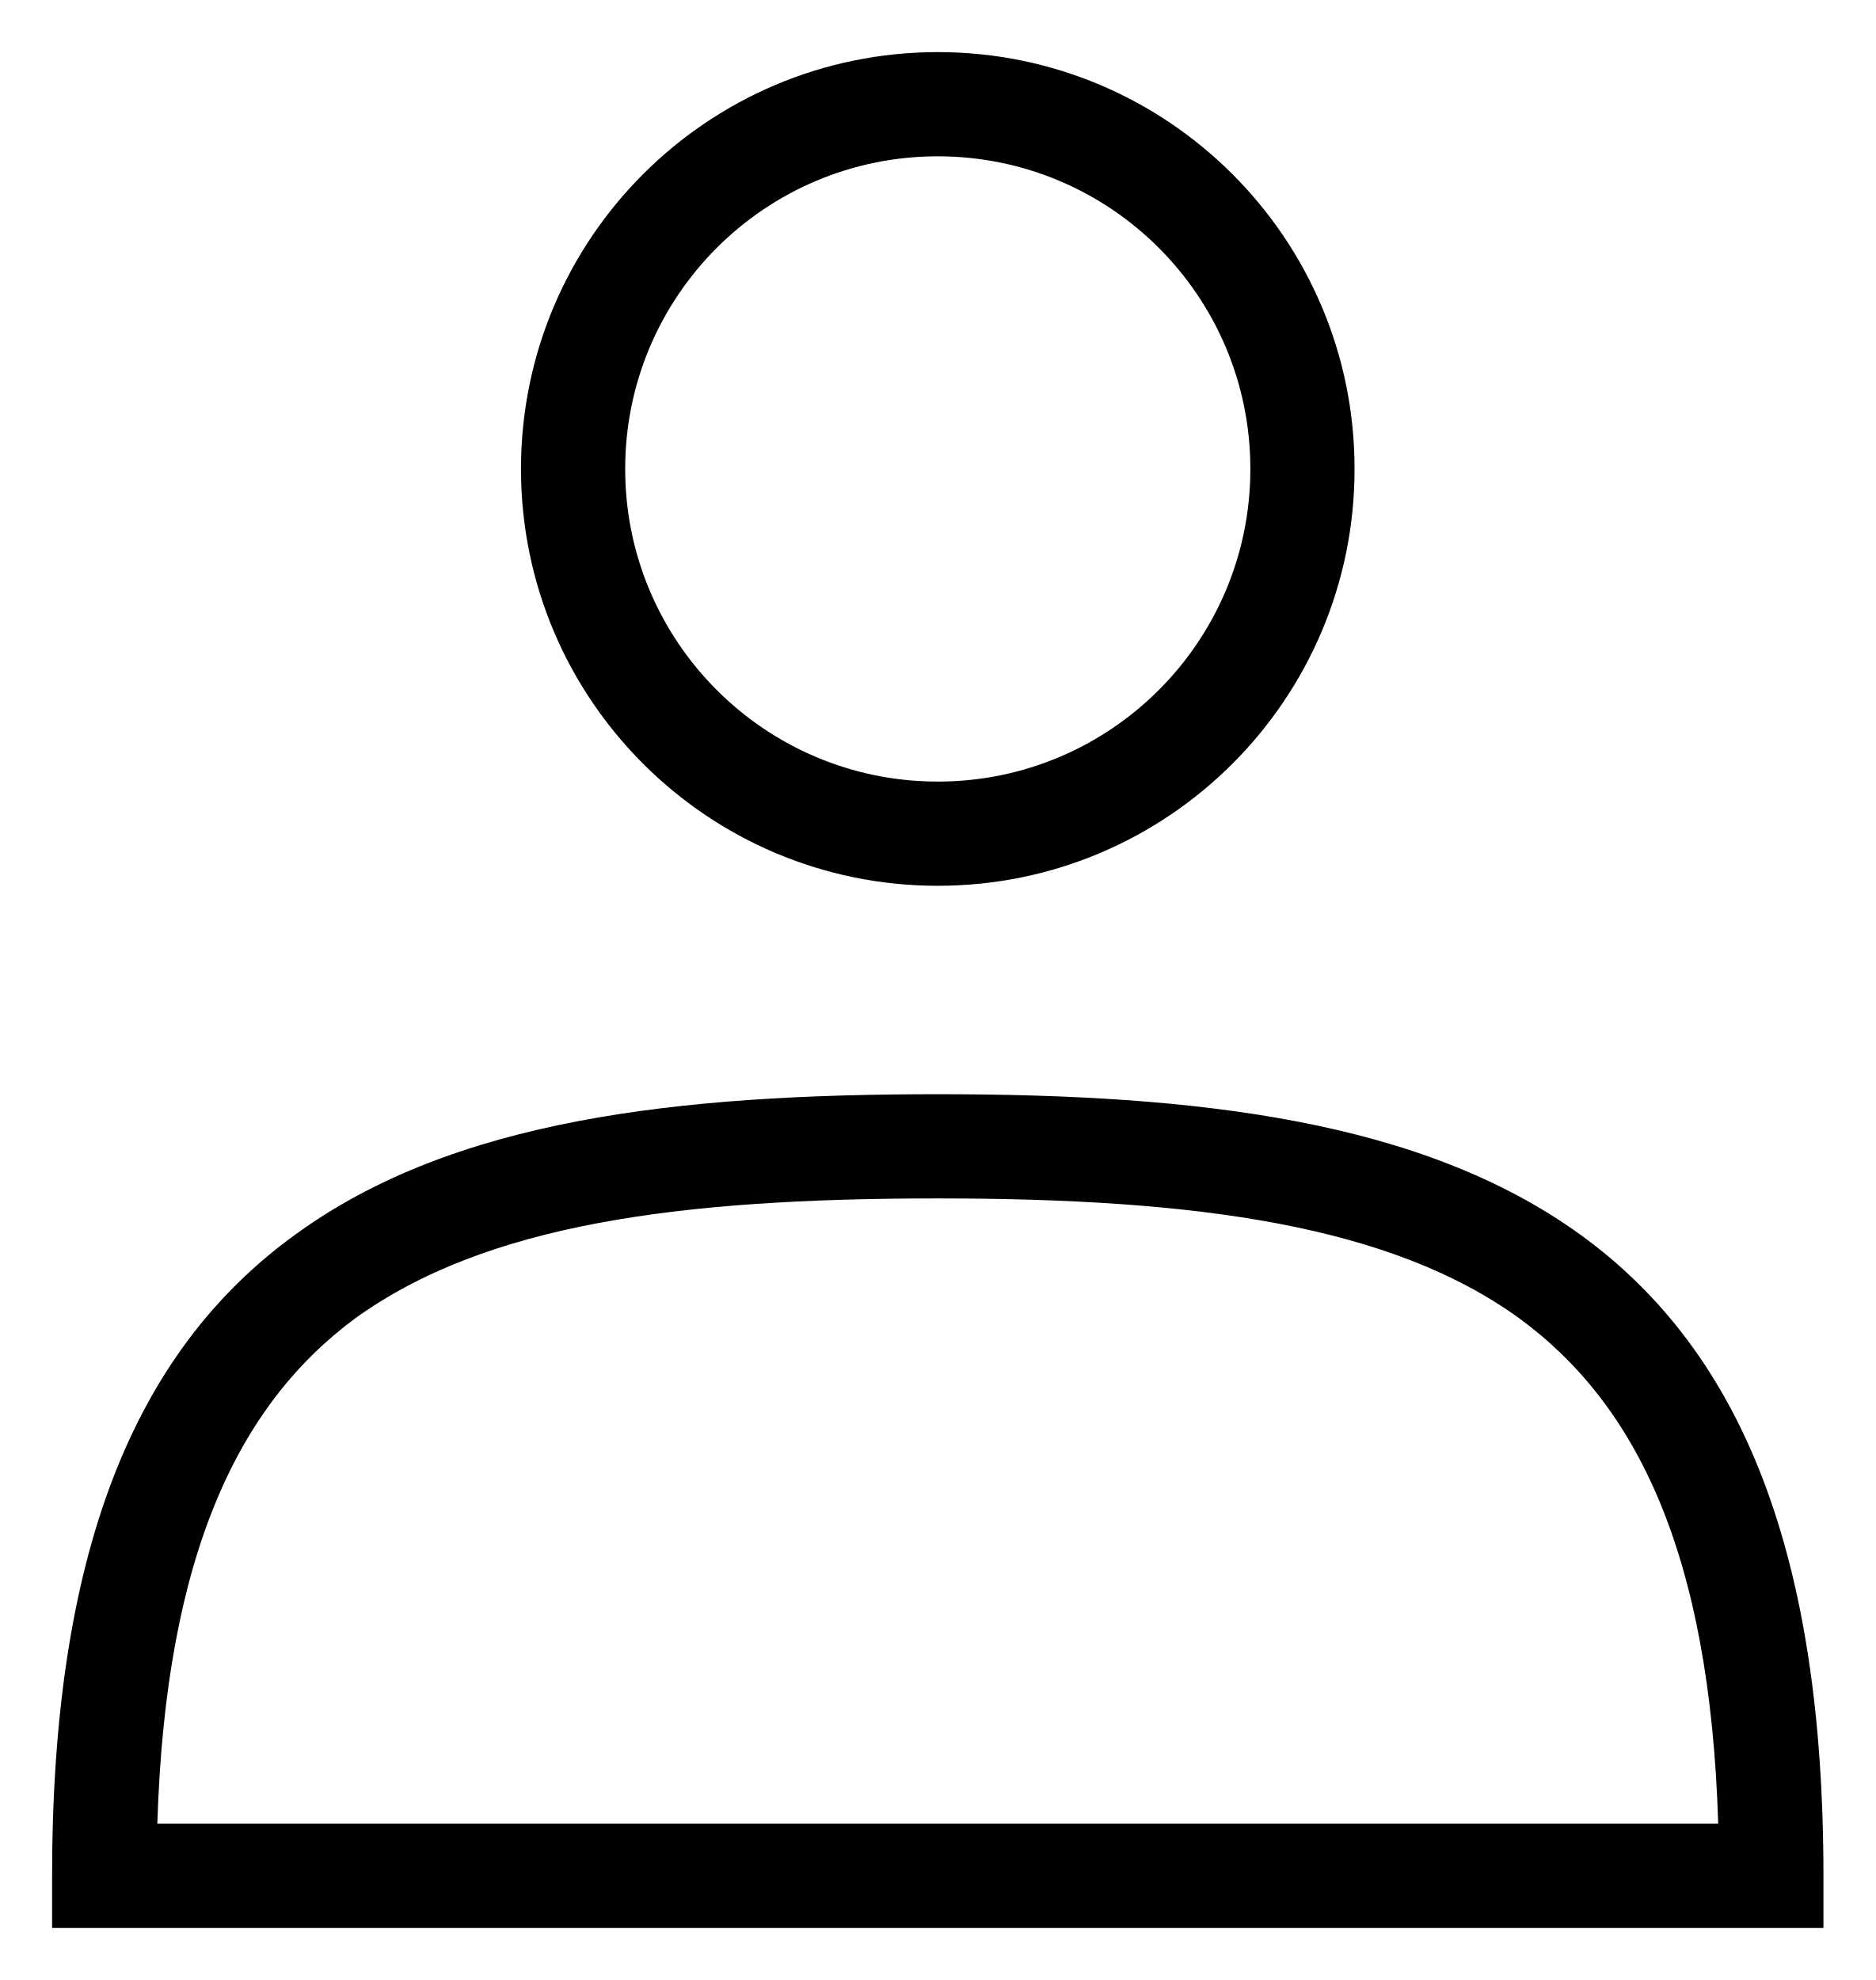
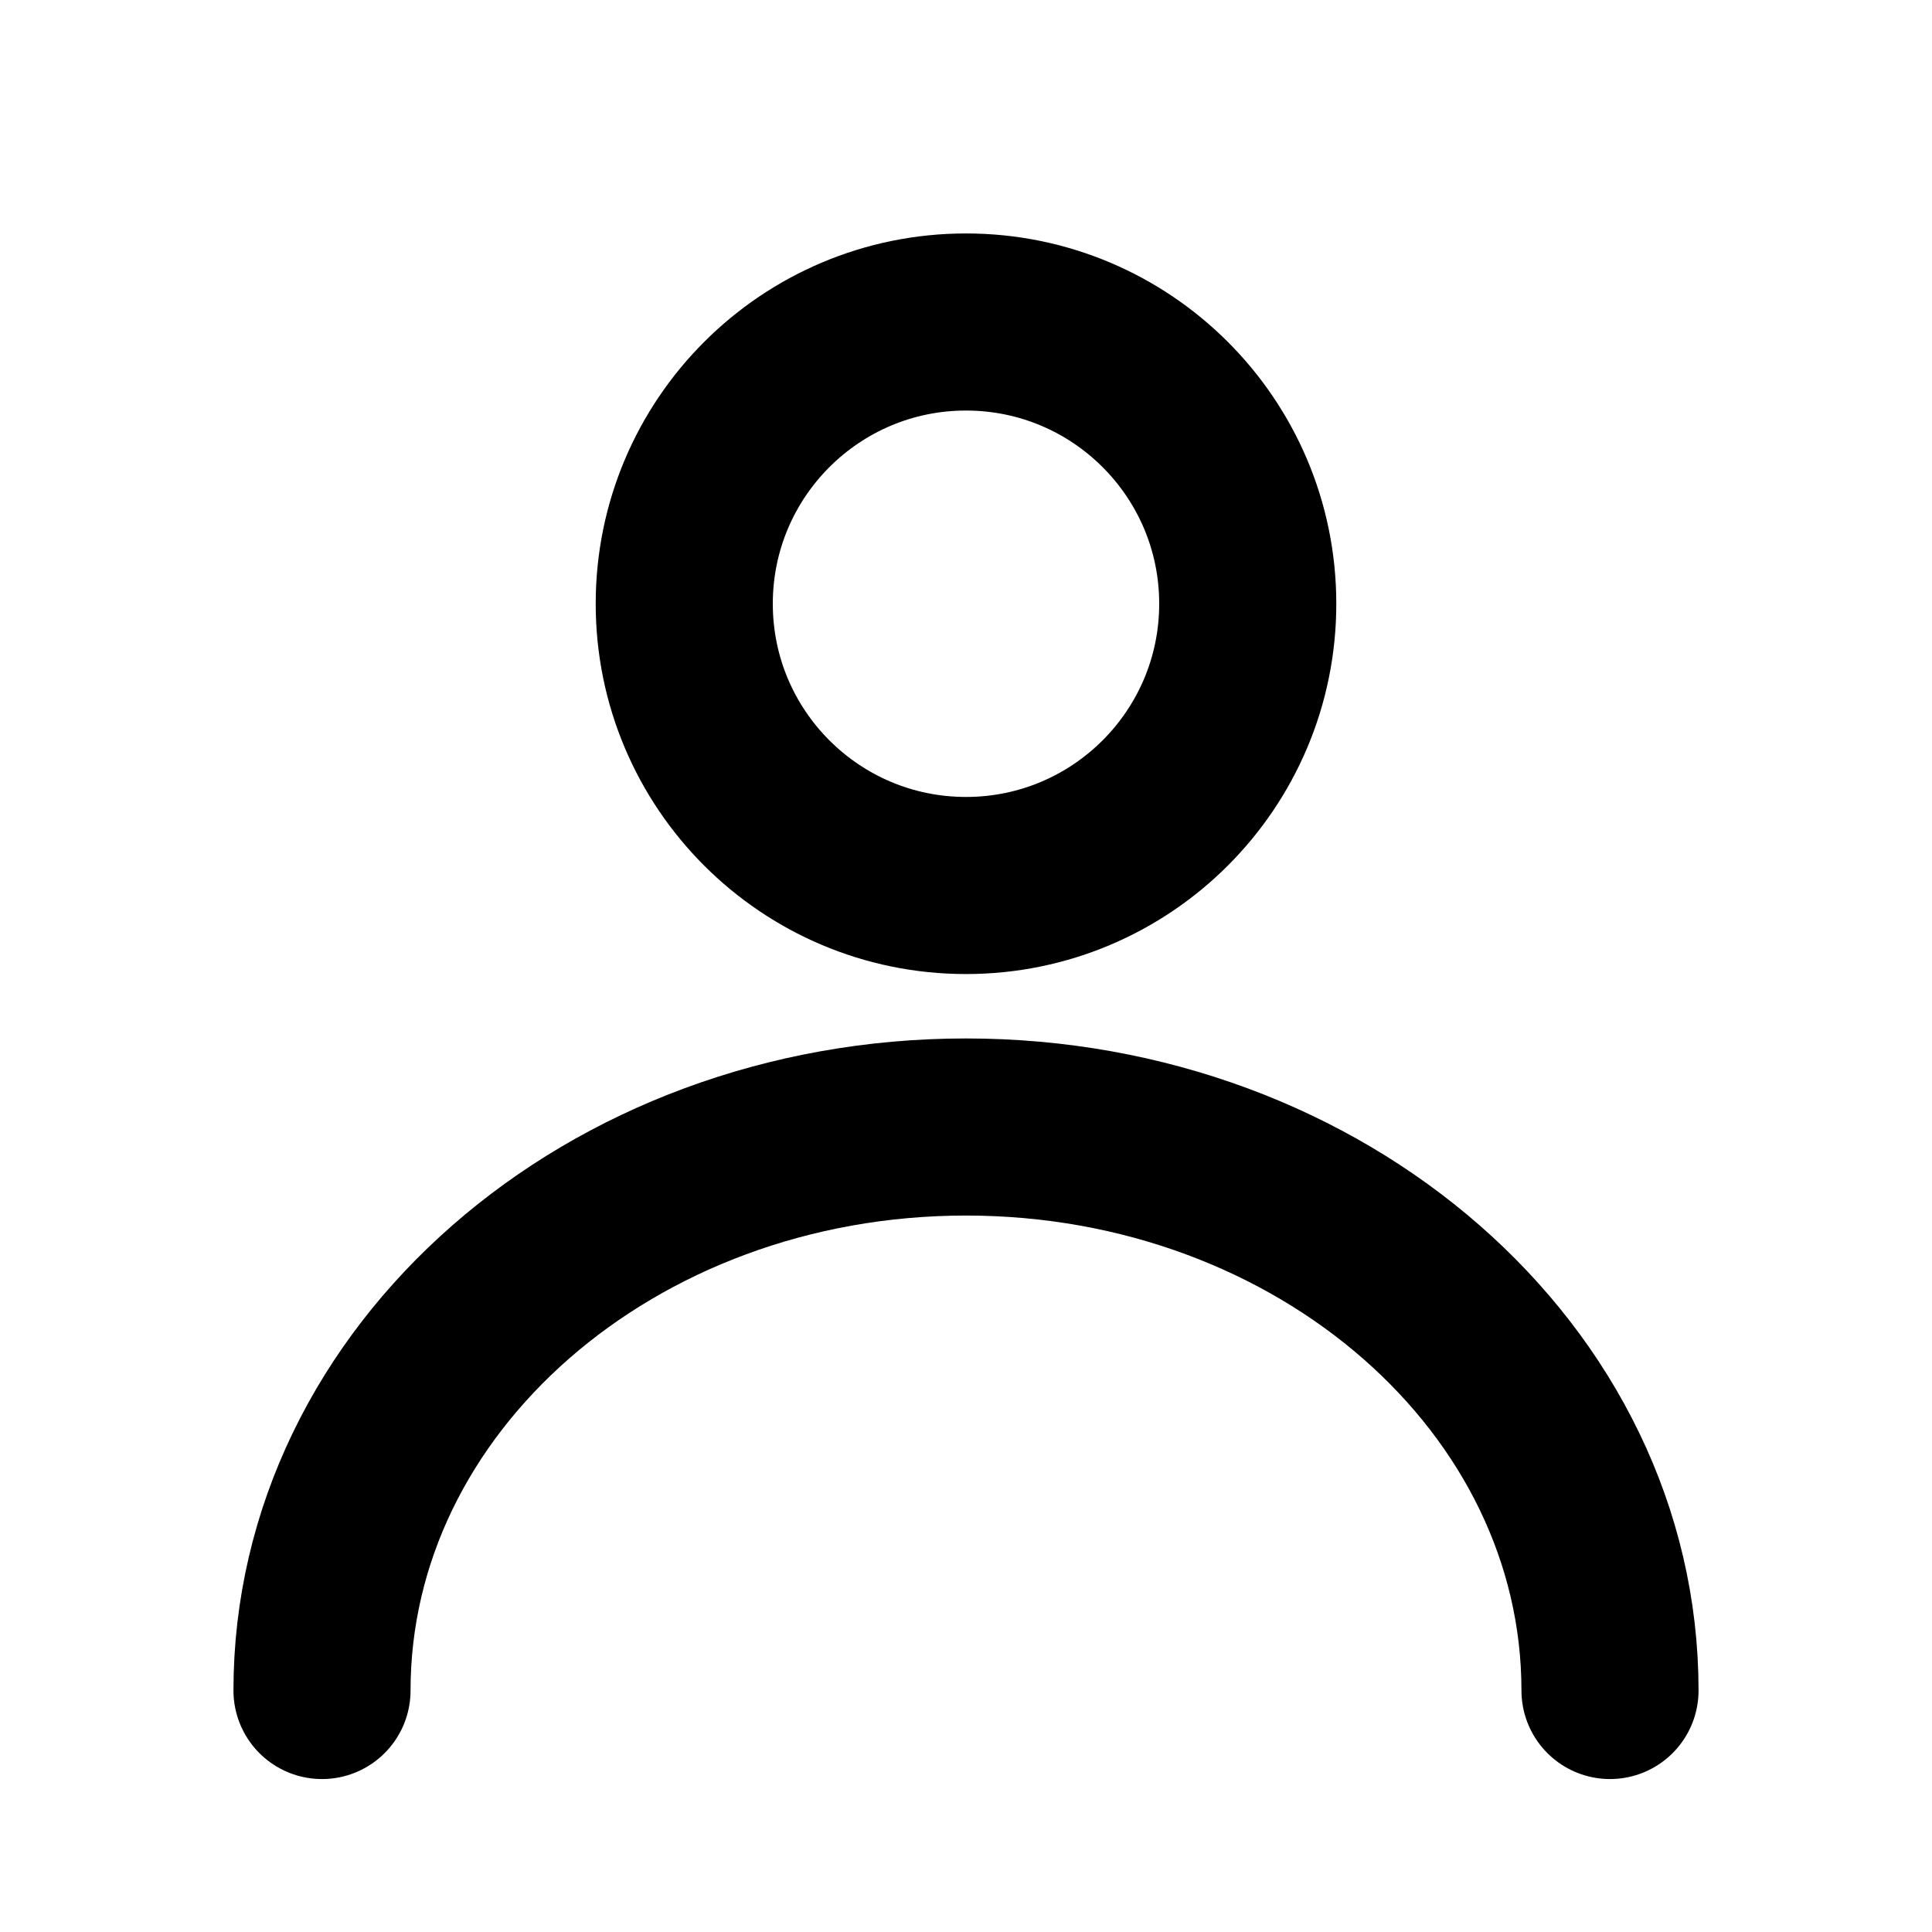
- <svg xmlns="http://www.w3.org/2000/svg" fill="none" class="icon icon-account" viewBox="0 0 18 19">
-   <path fill="currentColor" fill-rule="evenodd" d="M6 4.5a3 3 0 1 1 6 0 3 3 0 0 1-6 0m3-4a4 4 0 1 0 0 8 4 4 0 0 0 0-8m5.58 12.15c1.12.82 1.83 2.24 1.91 4.85H1.51c.08-2.6.79-4.03 1.9-4.85C4.66 11.75 6.5 11.5 9 11.5s4.35.26 5.58 1.15M9 10.5c-2.5 0-4.65.24-6.17 1.35C1.27 12.98.5 14.93.5 18v.5h17V18c0-3.07-.77-5.02-2.33-6.15-1.52-1.1-3.67-1.35-6.17-1.35" clip-rule="evenodd" />
+ <svg xmlns="http://www.w3.org/2000/svg" fill="none" viewBox="0 0 24 24" class="icon icon-account">
+   <circle cx="12" cy="7.5" r="3.5" stroke="currentColor" stroke-width="2.2" />
+   <path stroke="currentColor" stroke-width="2.2" stroke-linecap="round" d="M4 21c0-3.866 3.582-7 8-7s8 3.134 8 7" />
</svg>
